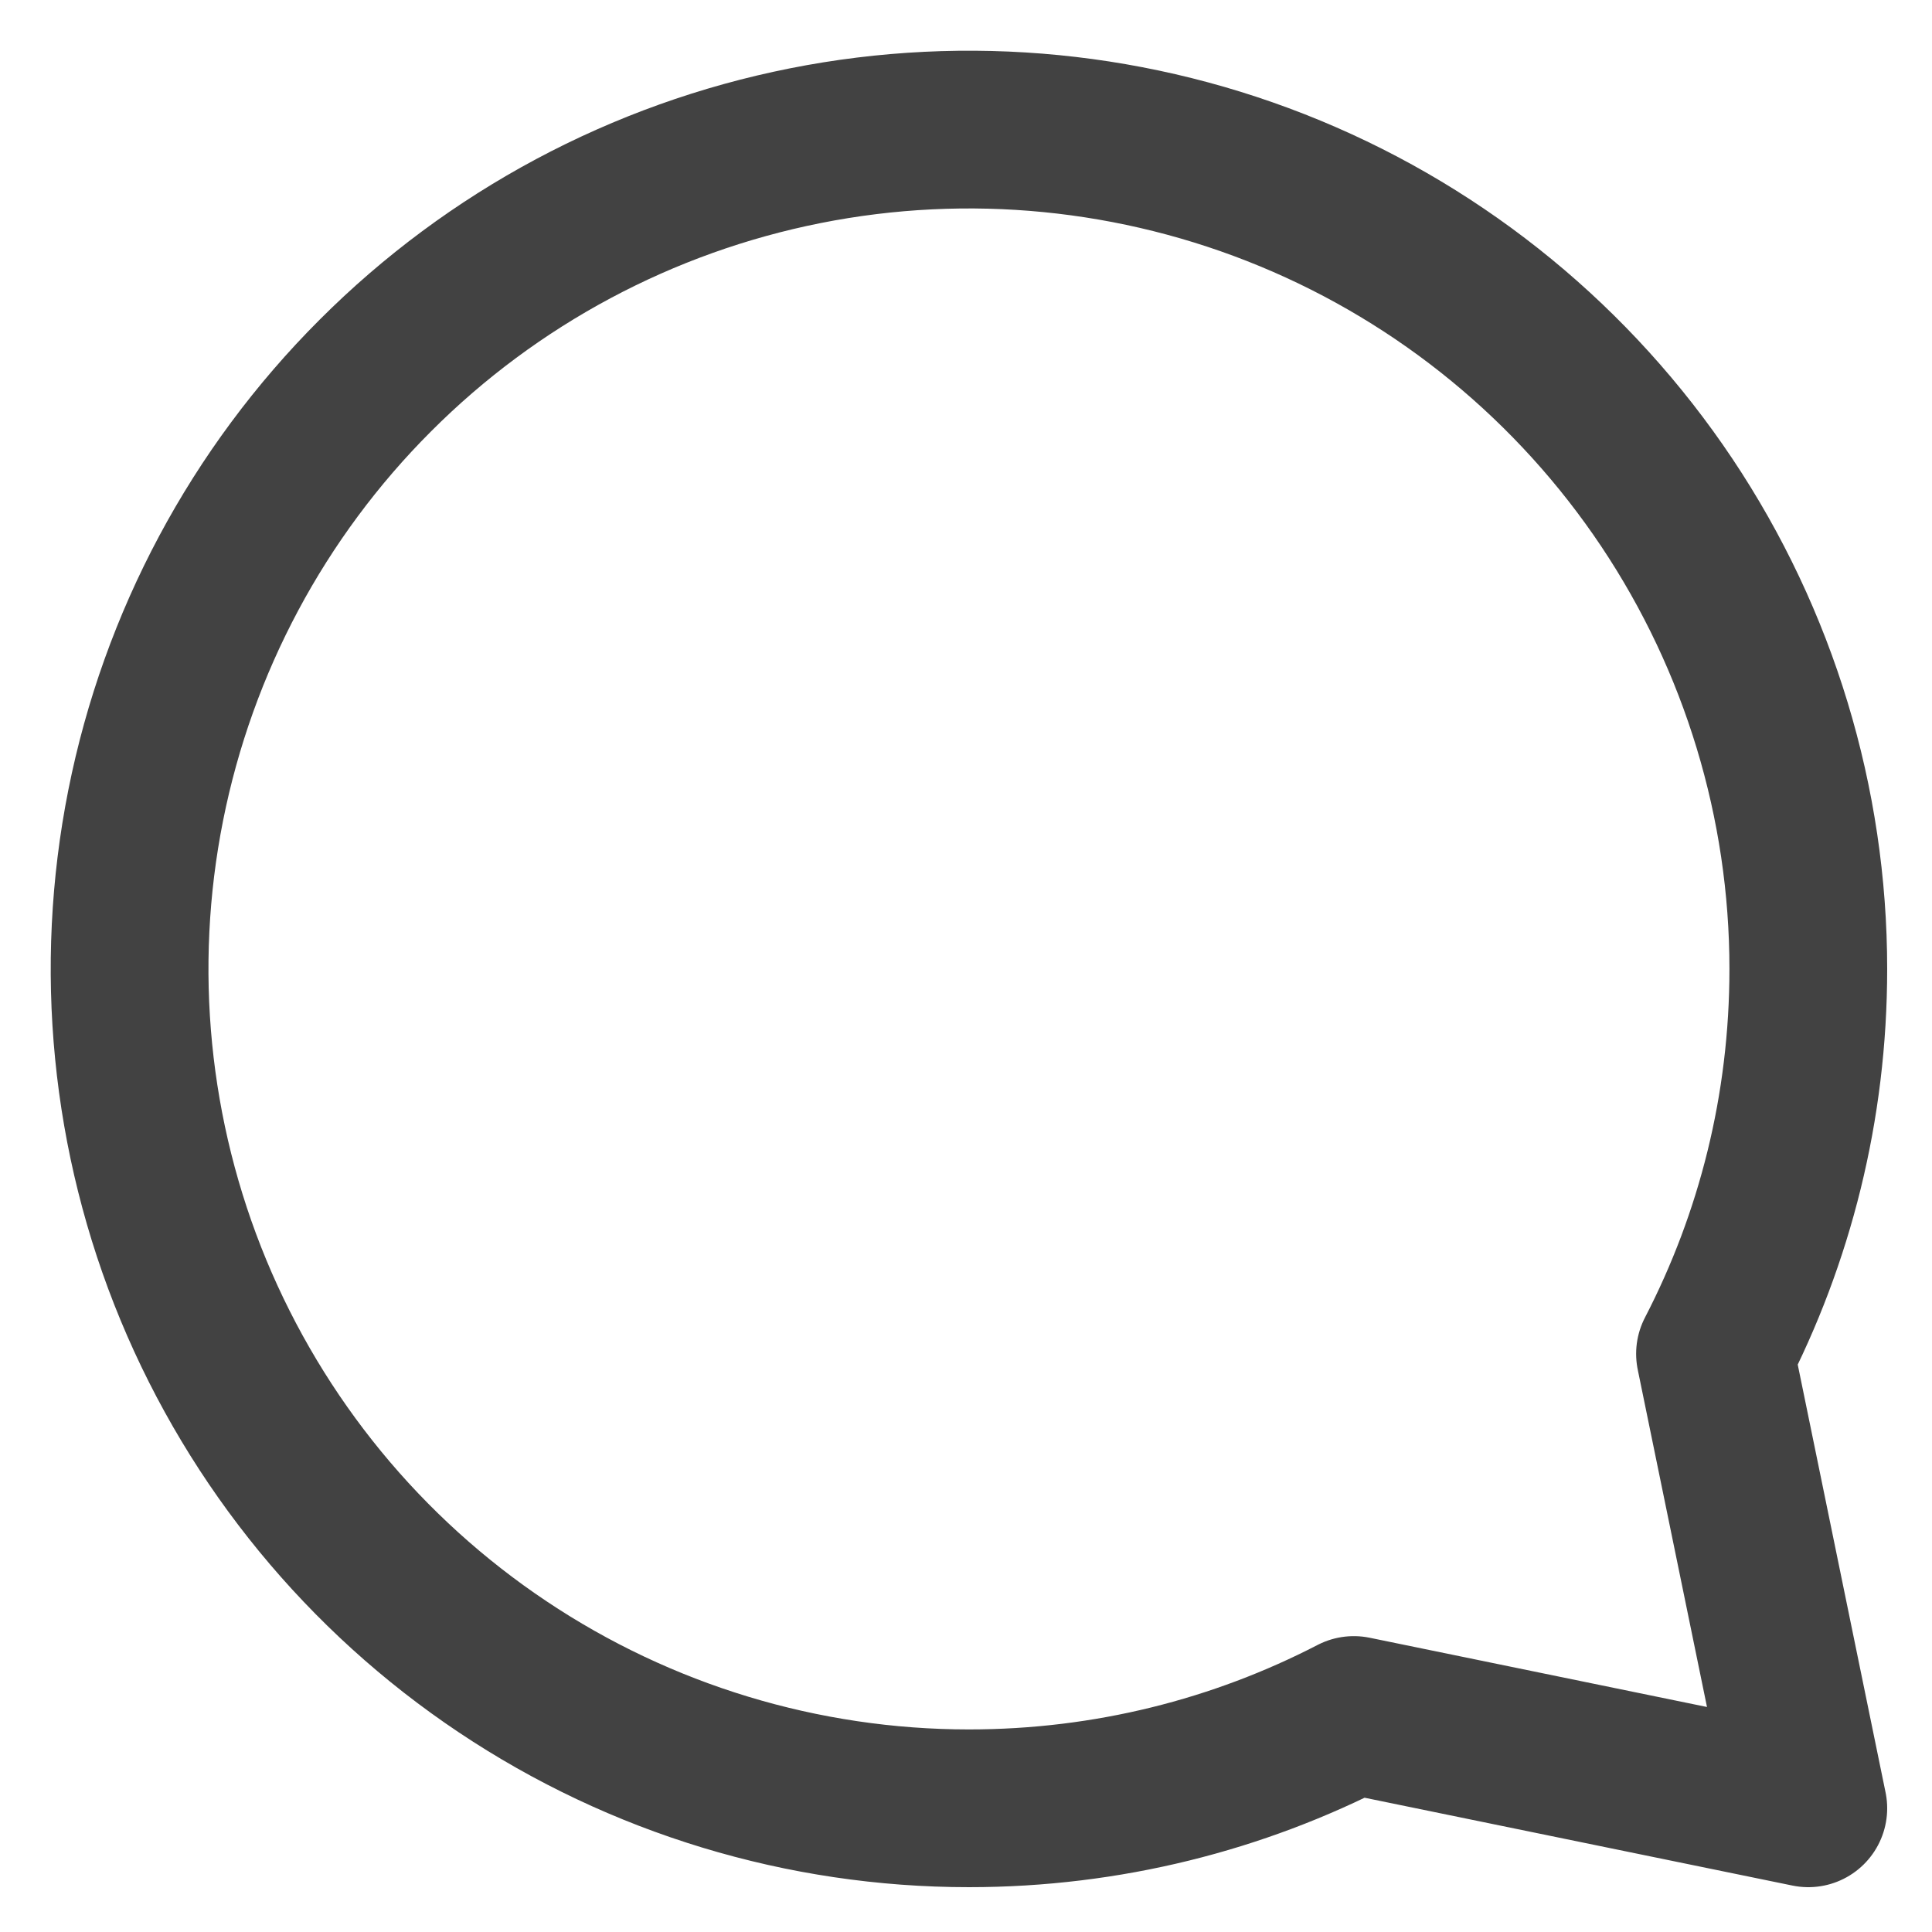
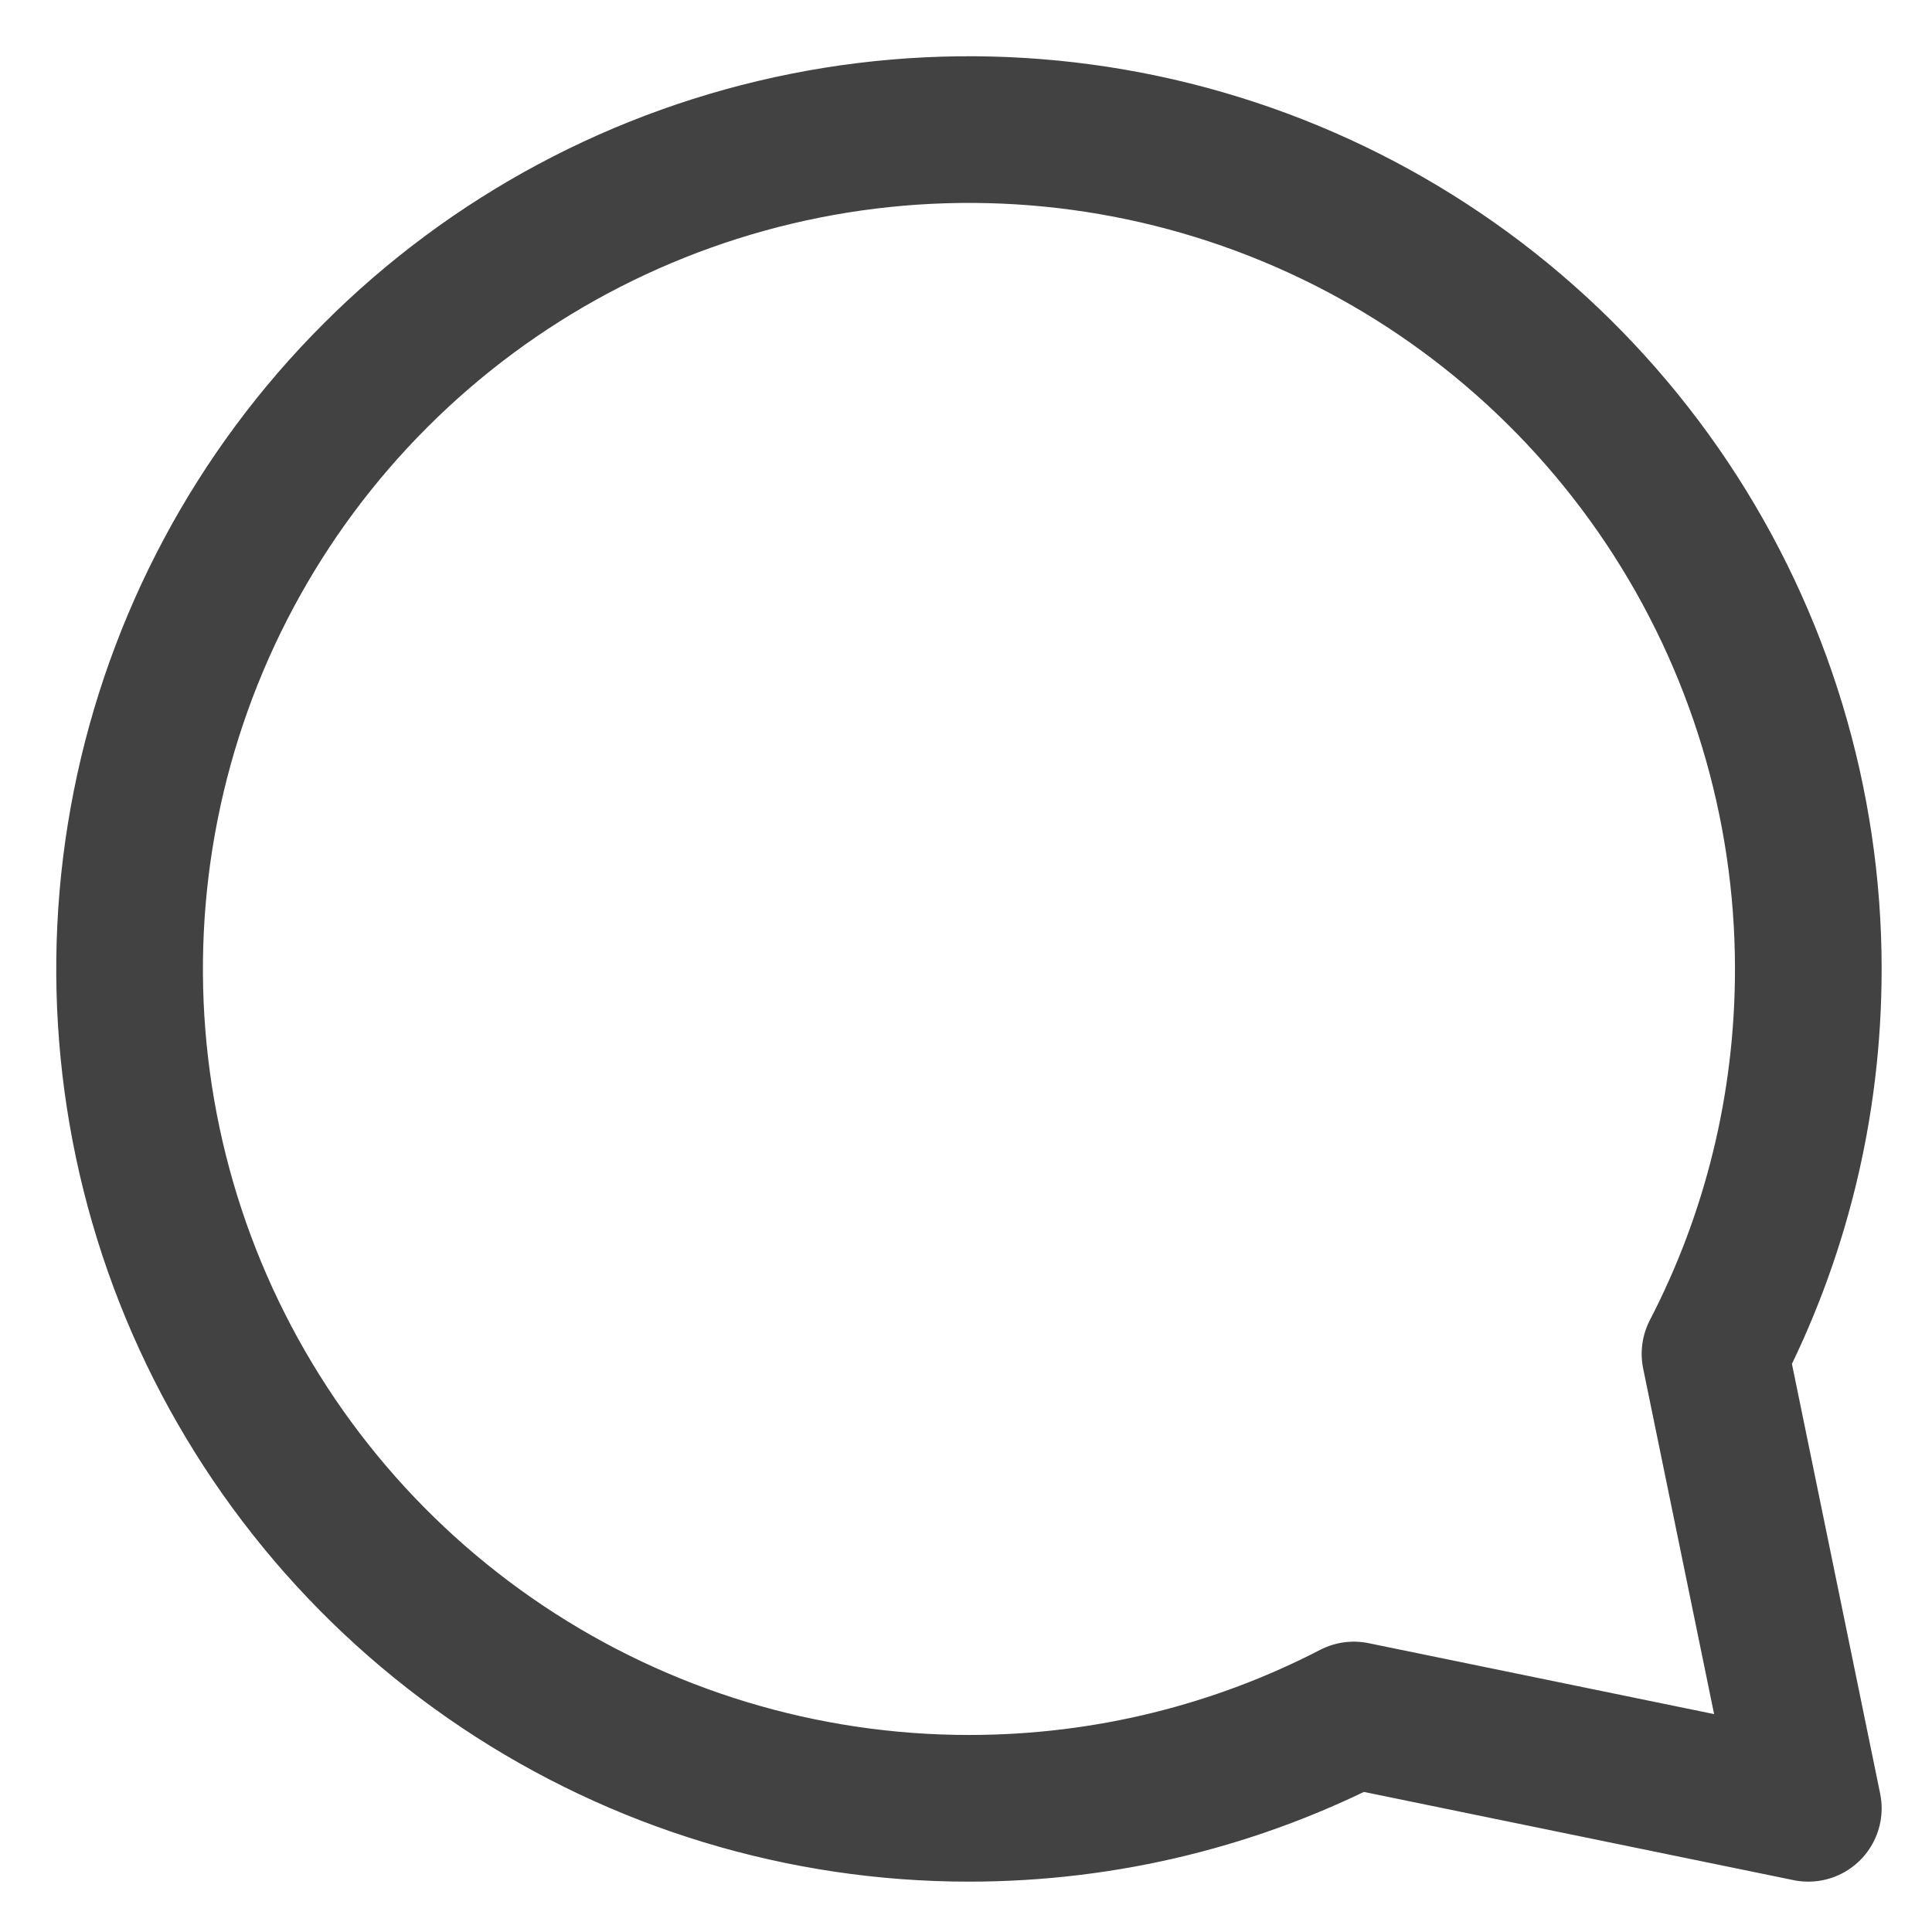
<svg xmlns="http://www.w3.org/2000/svg" width="49.2" height="49.2" viewBox="0 0 16.4 16.4" fill="none">
  <g transform="translate(-149.4 -652.2)">
-     <path id="Vector_4" d="M157.625 667.55C156.216 667.55 154.838 667.132 153.667 666.349C152.495 665.566 151.582 664.453 151.042 663.151C150.503 661.85 150.362 660.417 150.637 659.035C150.912 657.653 151.59 656.383 152.587 655.387C153.583 654.39 154.853 653.712 156.235 653.437C157.617 653.162 159.05 653.303 160.352 653.842C161.654 654.381 162.766 655.295 163.549 656.466C164.332 657.638 164.75 659.016 164.75 660.425C164.75 661.603 164.465 662.713 163.958 663.692L164.75 667.55L160.892 666.758C159.914 667.264 158.802 667.55 157.625 667.55Z" stroke-width="1.339" stroke-linecap="round" stroke-linejoin="round" stroke="#424242" />
+     <path id="Vector_4" d="M157.625 667.55C156.216 667.55 154.838 667.132 153.667 666.349C152.495 665.566 151.582 664.453 151.042 663.151C150.503 661.85 150.362 660.417 150.637 659.035C150.912 657.653 151.59 656.383 152.587 655.387C153.583 654.39 154.853 653.712 156.235 653.437C157.617 653.162 159.05 653.303 160.352 653.842C161.654 654.381 162.766 655.295 163.549 656.466C164.332 657.638 164.75 659.016 164.75 660.425C164.75 661.603 164.465 662.713 163.958 663.692L164.75 667.55L160.892 666.758C159.914 667.264 158.802 667.55 157.625 667.55Z" stroke-width="1.245" stroke-linecap="round" stroke-linejoin="round" stroke="#424242" />
  </g>
</svg>
